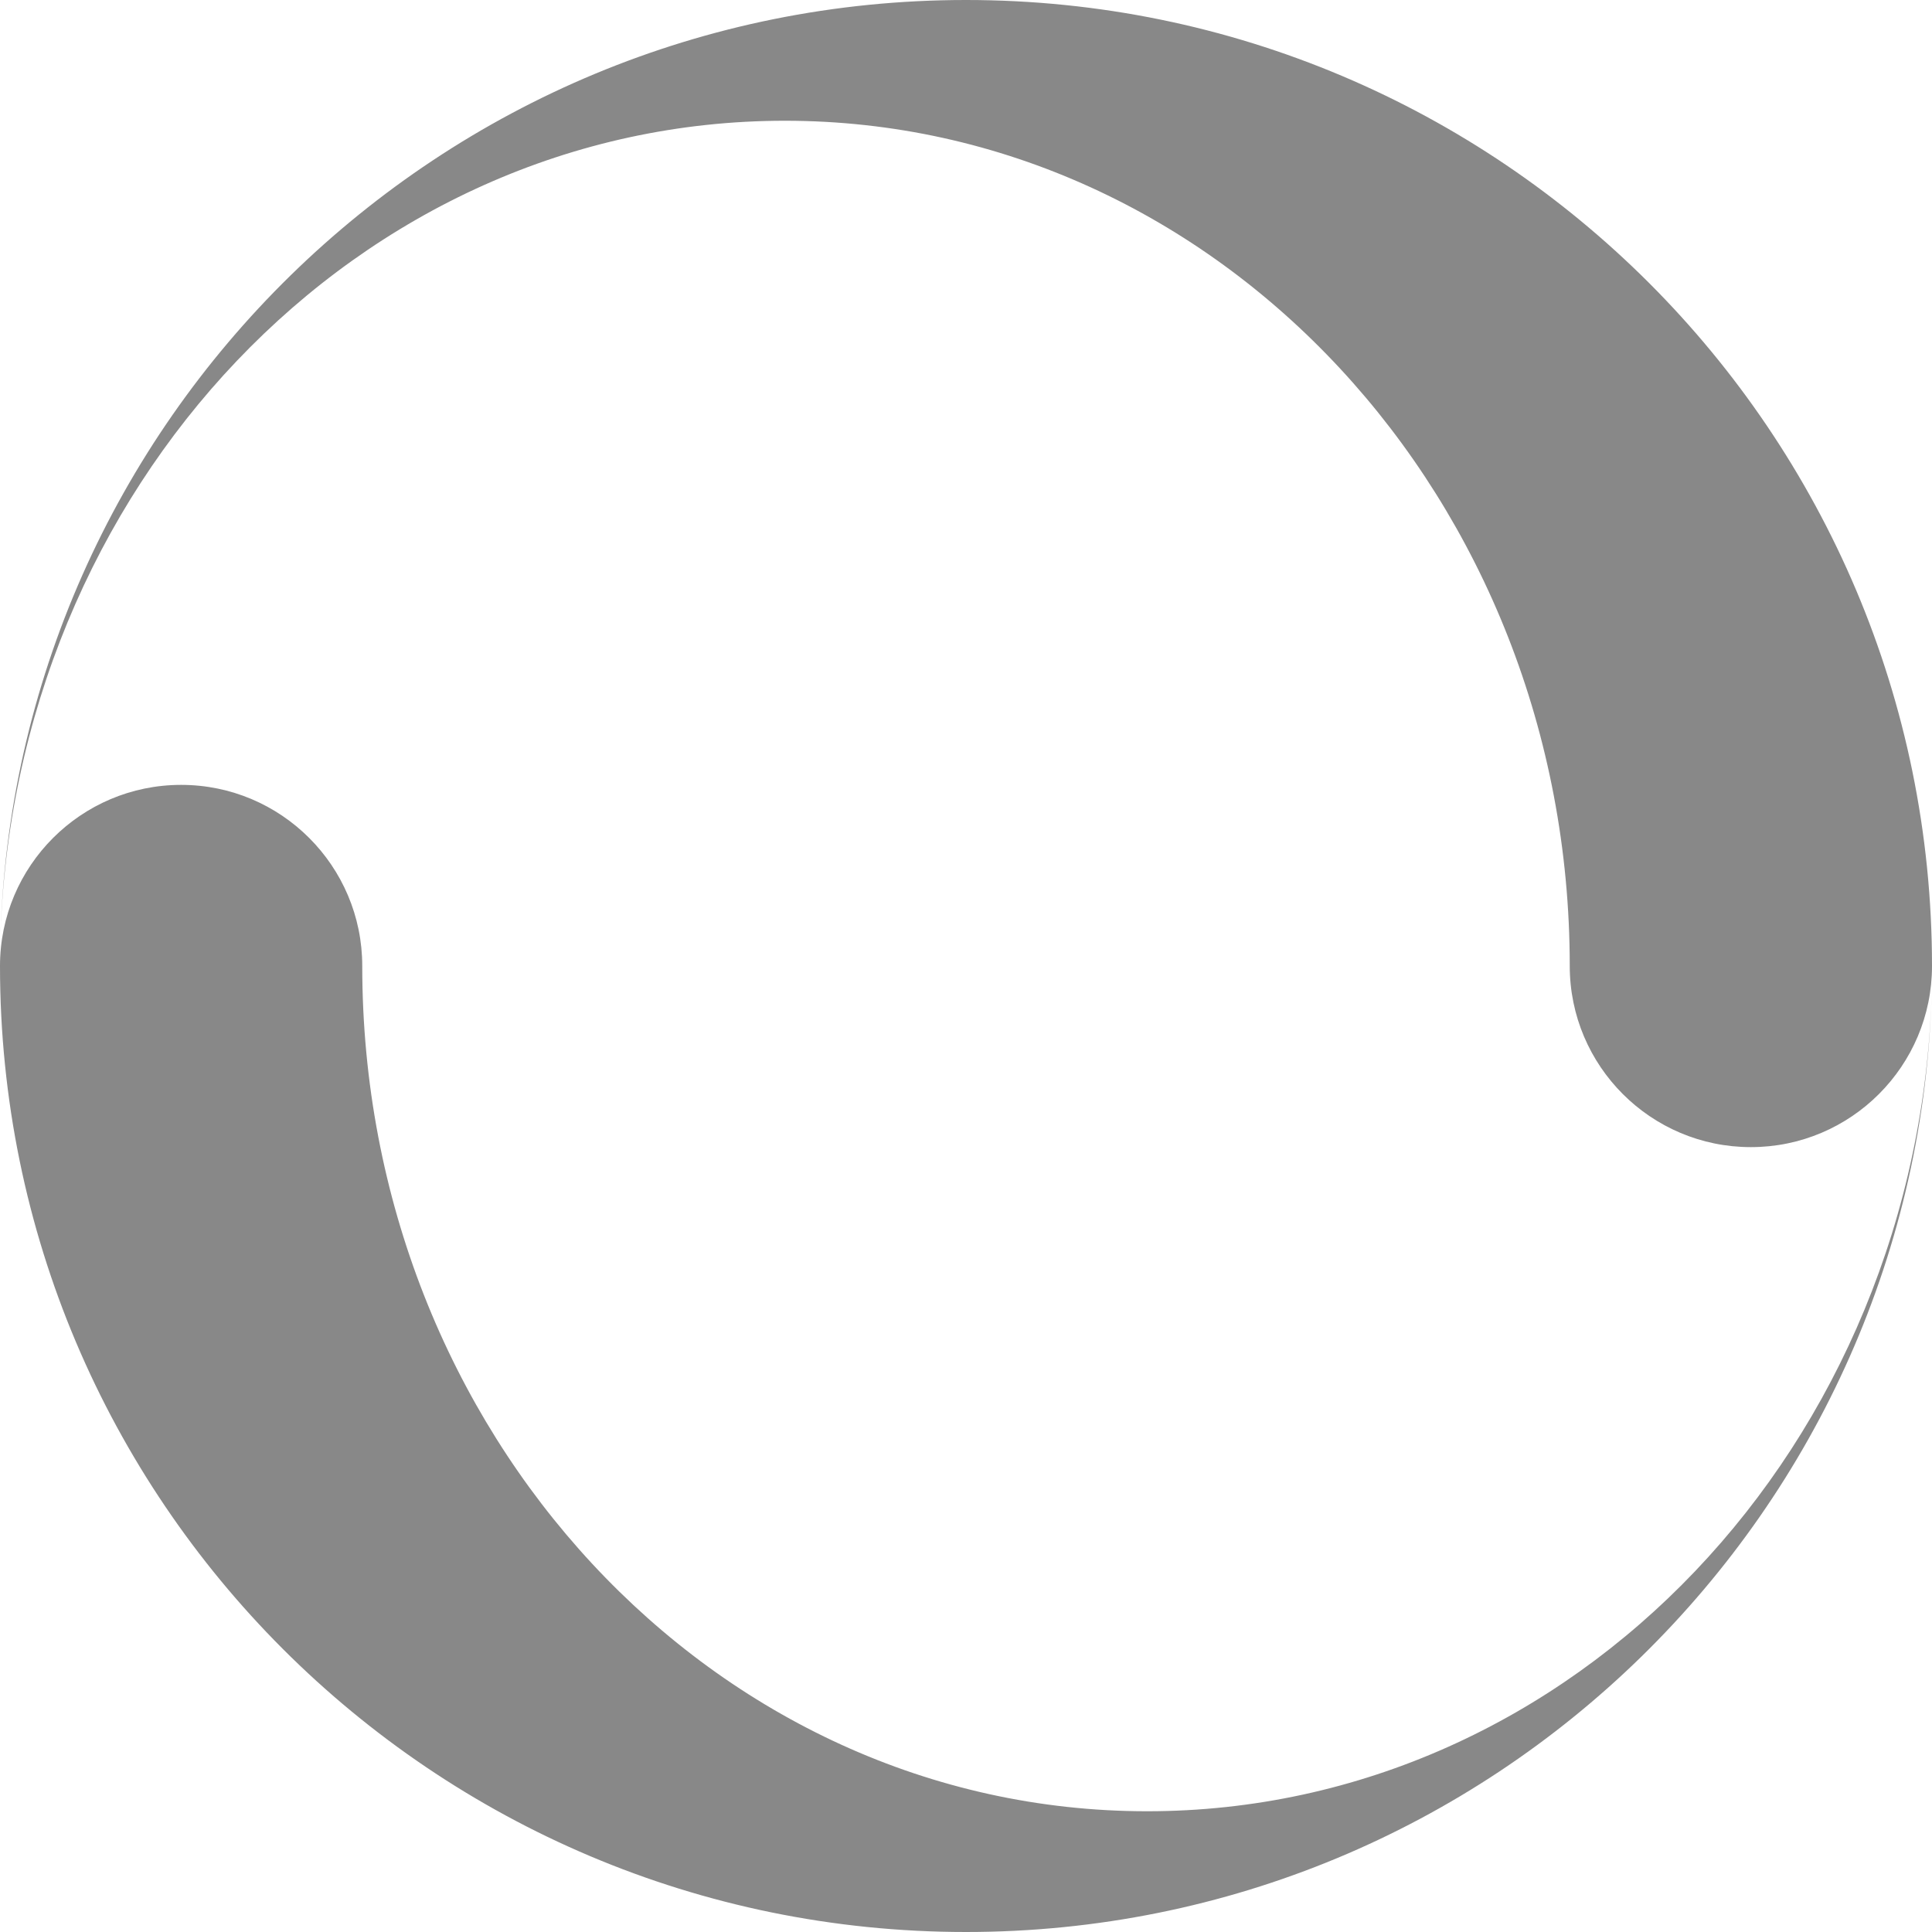
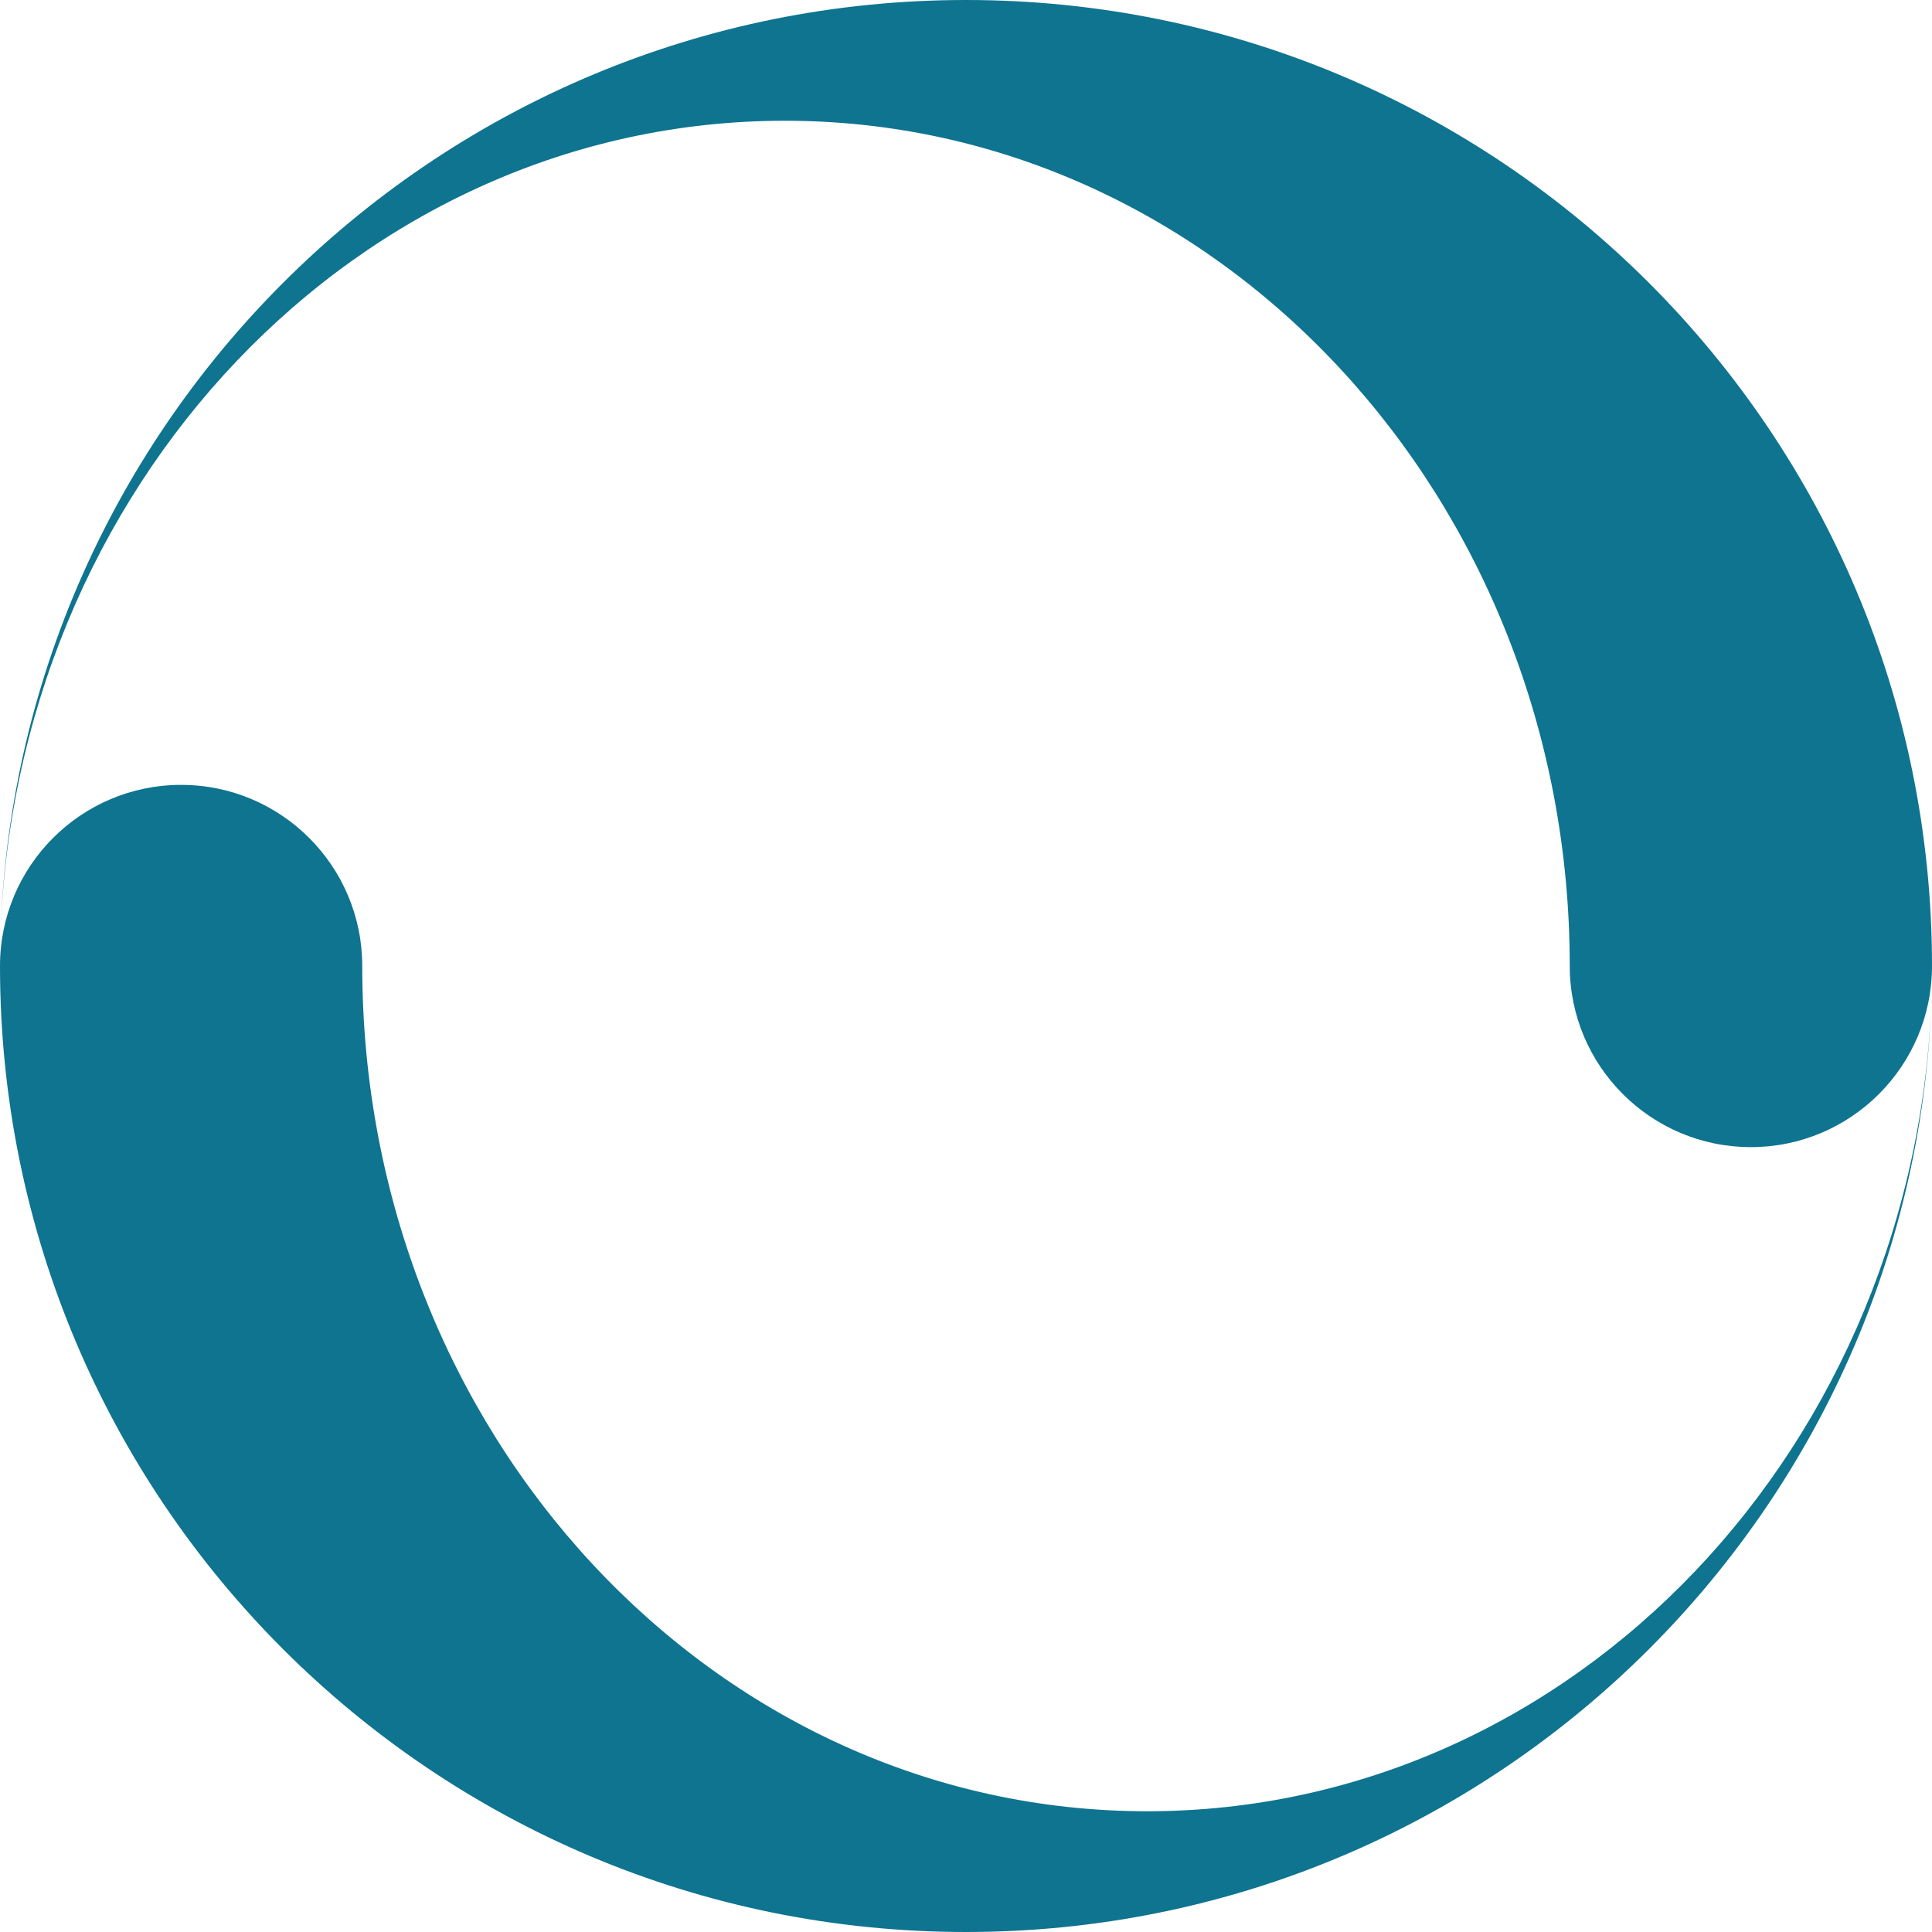
<svg xmlns="http://www.w3.org/2000/svg" viewBox="0 0 16 16">
-   <path fill="#888" d="M8,0c-4.355,0-7.898,3.481-7.998,7.812,0.092-3.779,2.966-6.812,6.498-6.812,3.59,0,6.5,3.134,6.5,7,0,0.828,0.672,1.5,1.5,1.5s1.5-0.672,1.5-1.5c0-4.418-3.582-8-8-8zM8,16c4.355,0,7.898-3.481,7.998-7.812-0.092,3.779-2.966,6.812-6.498,6.812-3.59,0-6.5-3.134-6.5-7,0-0.828-0.672-1.5-1.5-1.5s-1.5,0.672-1.5,1.5c0,4.418,3.582,8,8,8z" />
+   <path fill="#0e7490" d="M8,0c-4.355,0-7.898,3.481-7.998,7.812,0.092-3.779,2.966-6.812,6.498-6.812,3.59,0,6.5,3.134,6.5,7,0,0.828,0.672,1.5,1.5,1.5s1.5-0.672,1.5-1.5c0-4.418-3.582-8-8-8zM8,16c4.355,0,7.898-3.481,7.998-7.812-0.092,3.779-2.966,6.812-6.498,6.812-3.59,0-6.5-3.134-6.5-7,0-0.828-0.672-1.5-1.5-1.5s-1.5,0.672-1.5,1.5c0,4.418,3.582,8,8,8z" />
</svg>
